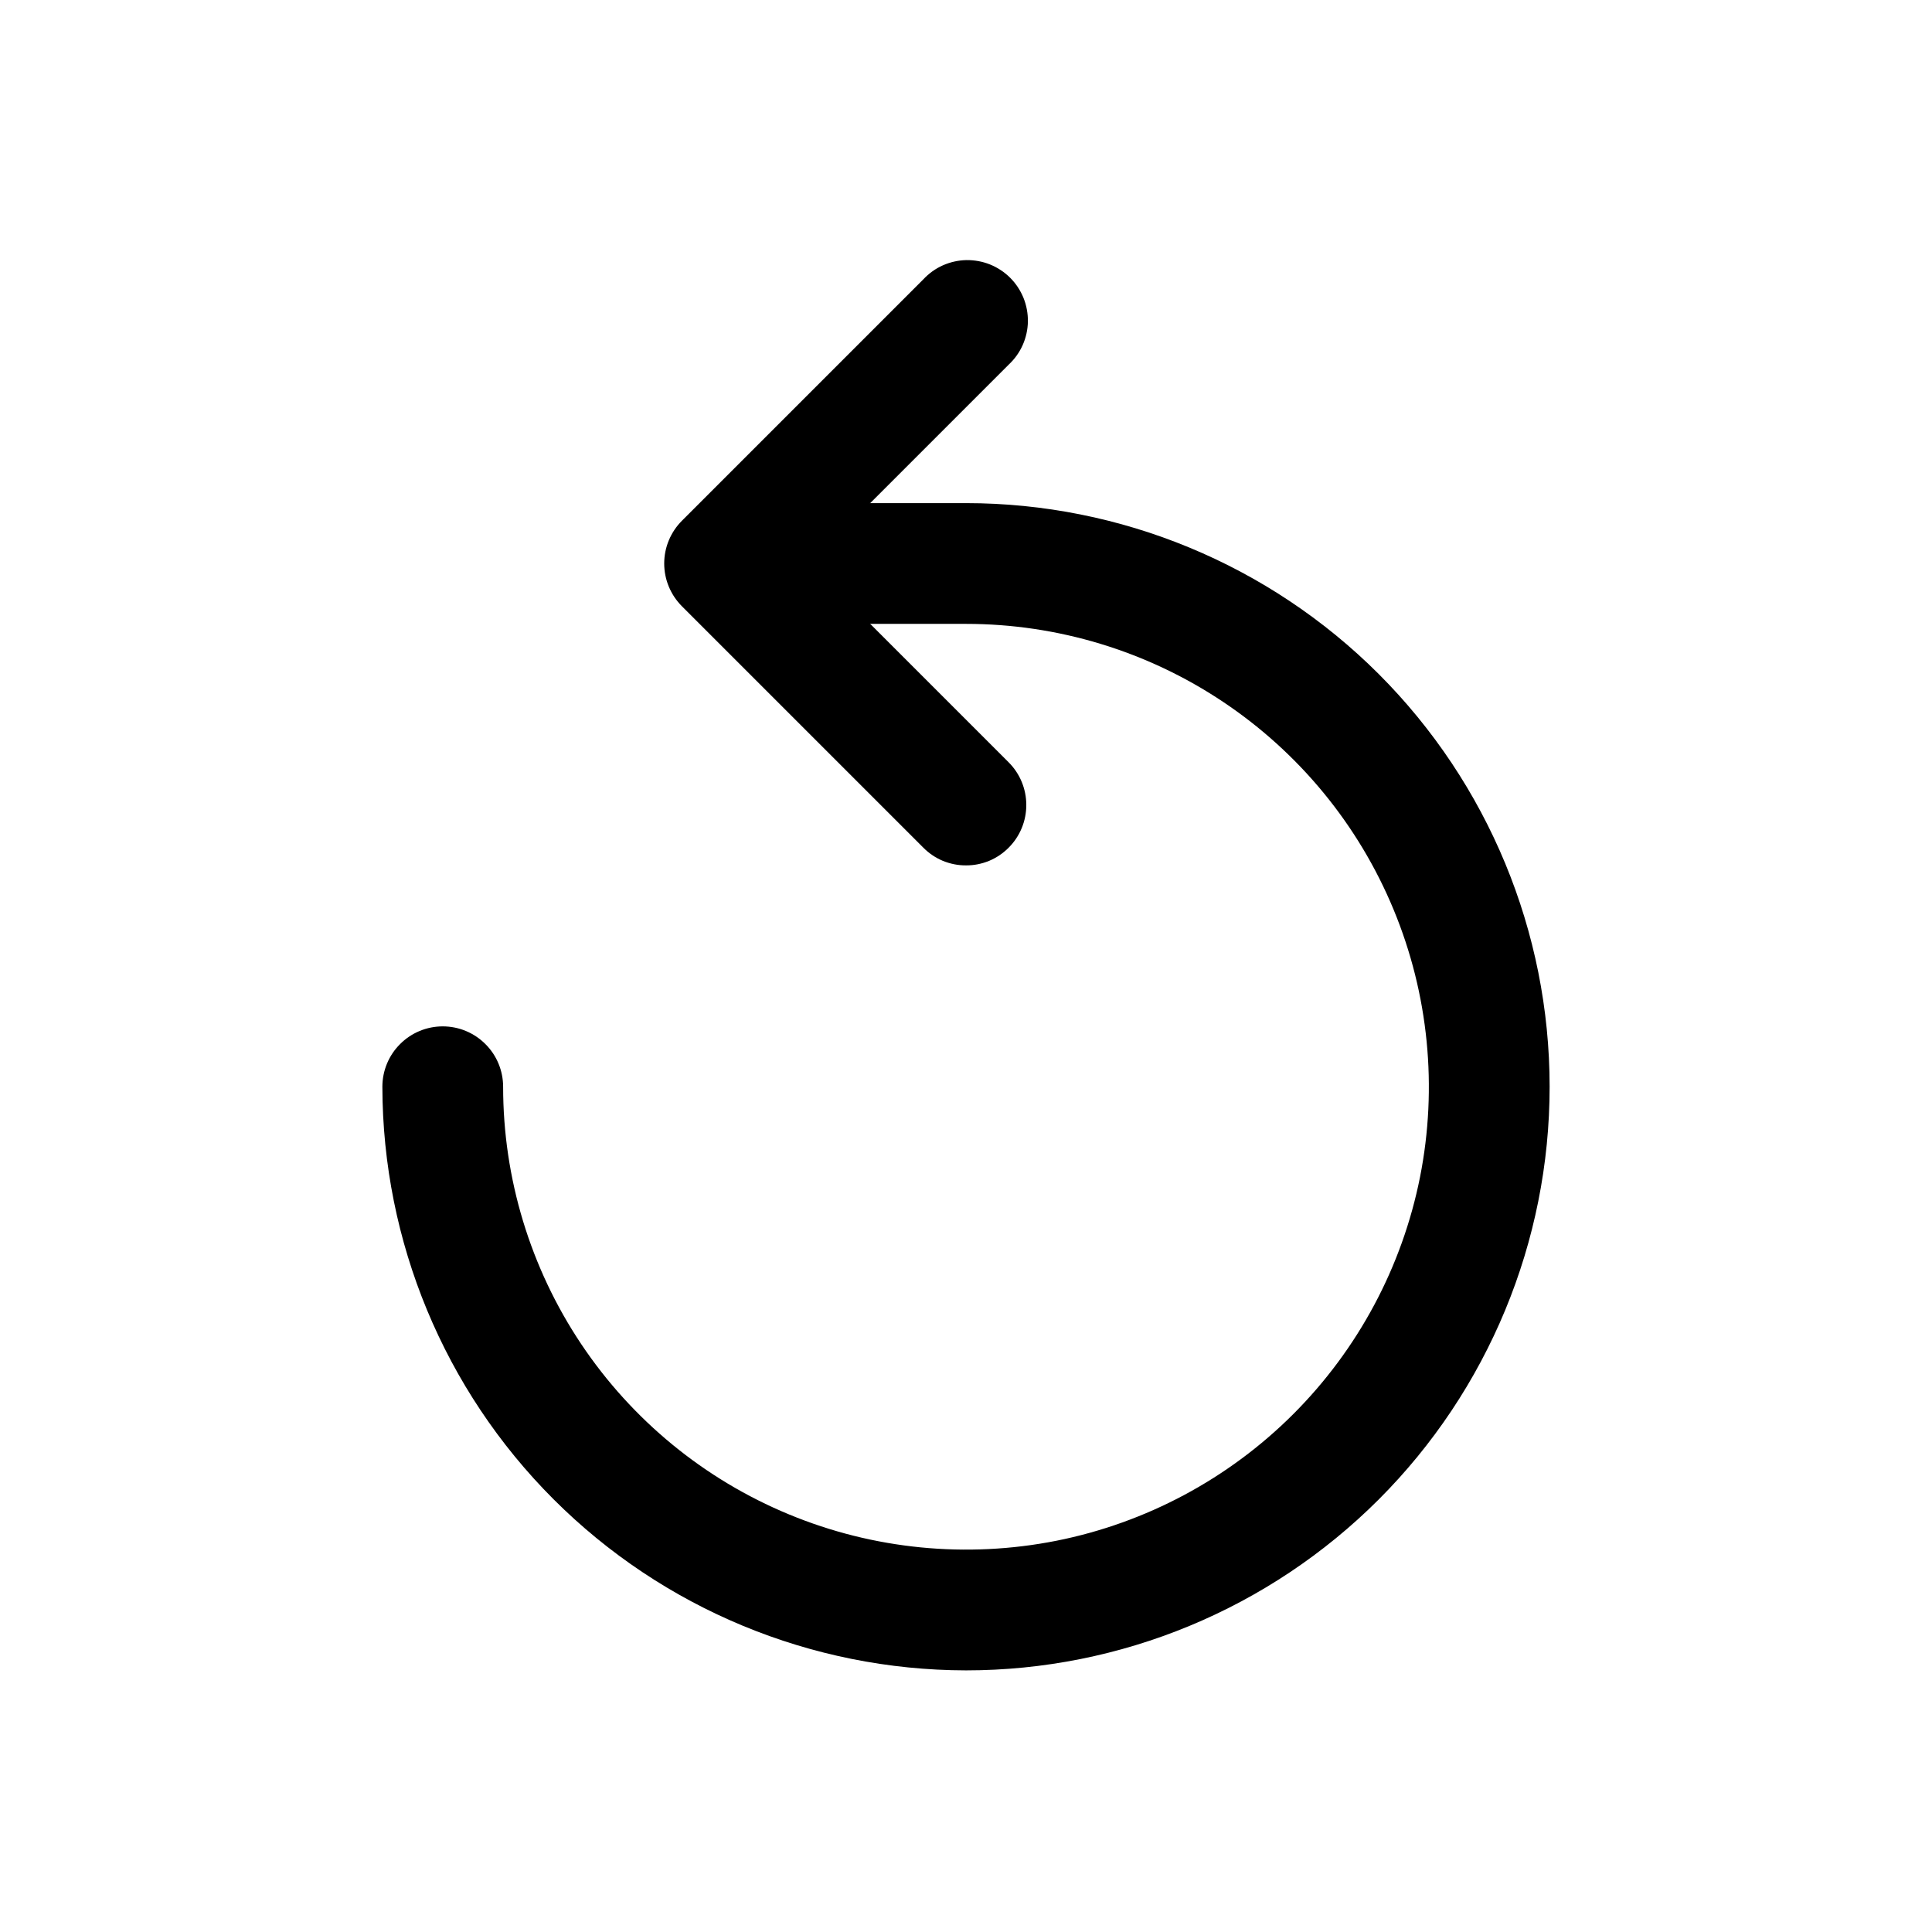
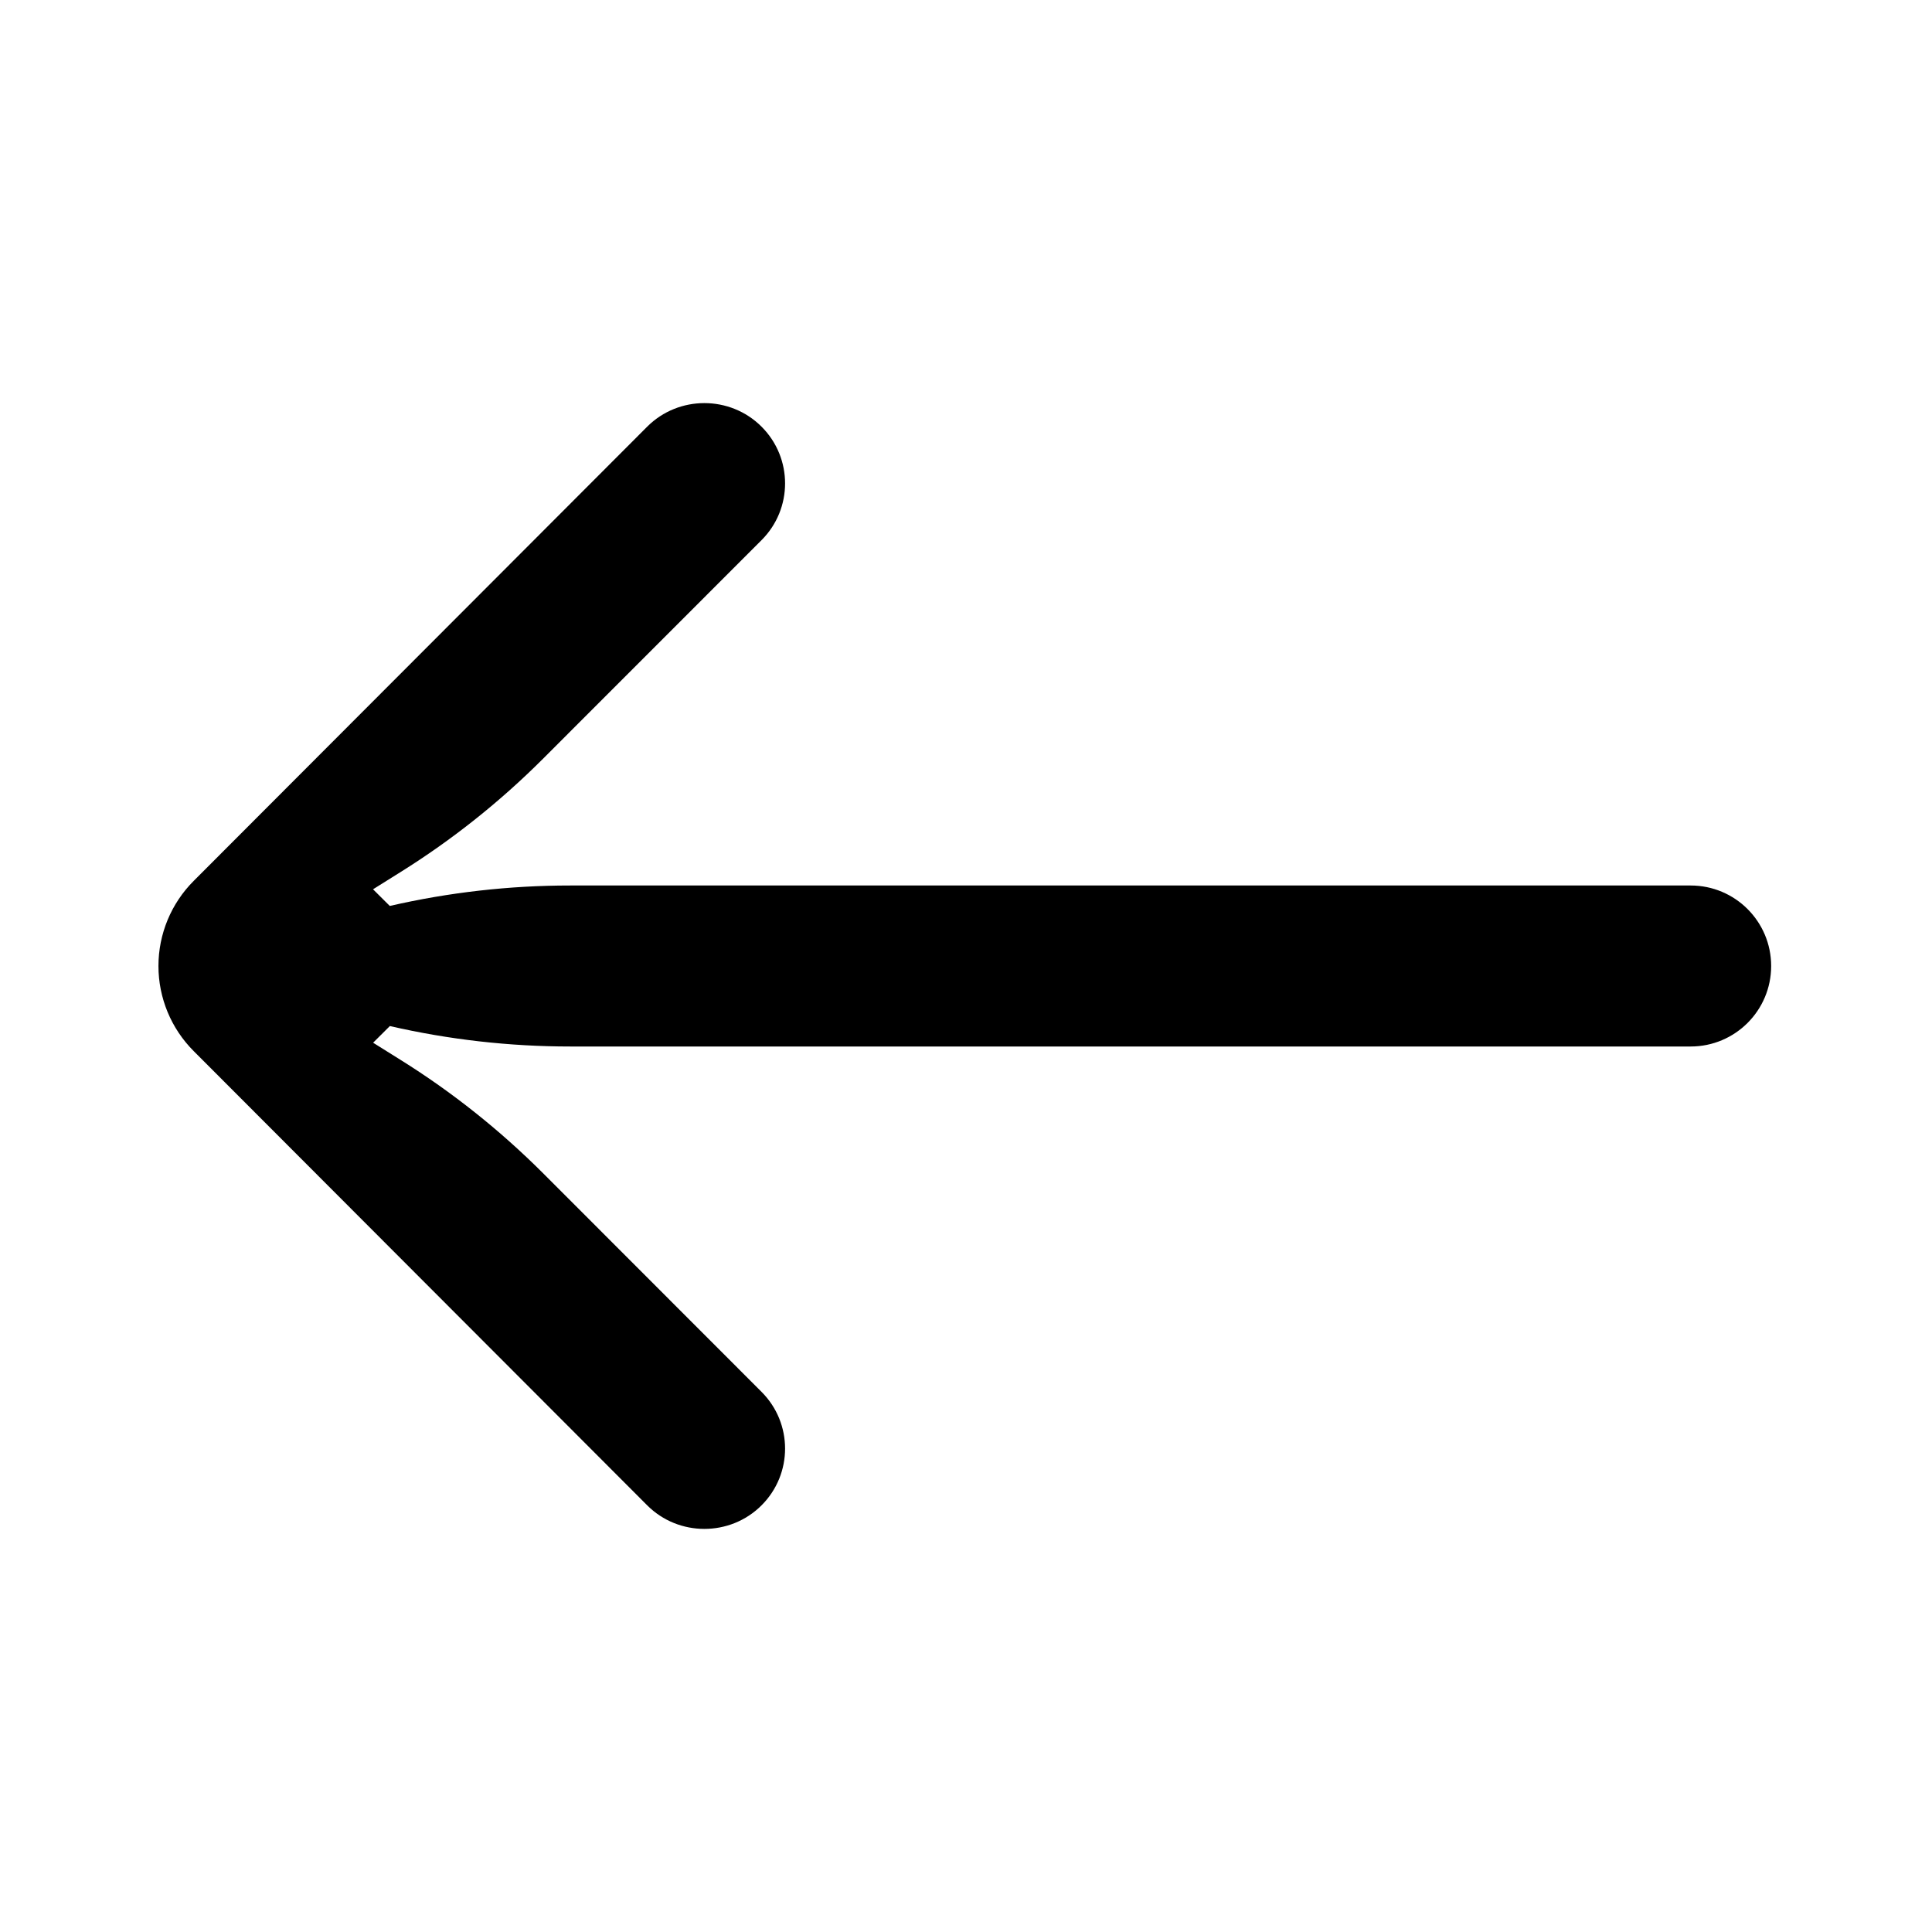
<svg xmlns="http://www.w3.org/2000/svg" width="800px" height="800px" viewBox="0 0 24 24" fill="none">
-   <path d="M12 20.75C10.078 20.747 8.235 19.983 6.876 18.624C5.517 17.265 4.753 15.422 4.75 13.5C4.75 13.301 4.829 13.11 4.97 12.97C5.11 12.829 5.301 12.75 5.5 12.75C5.699 12.75 5.89 12.829 6.03 12.97C6.171 13.11 6.25 13.301 6.25 13.5C6.25 14.637 6.587 15.749 7.219 16.695C7.851 17.64 8.749 18.377 9.8 18.812C10.85 19.247 12.006 19.361 13.122 19.14C14.237 18.918 15.262 18.37 16.066 17.566C16.87 16.762 17.418 15.737 17.64 14.622C17.861 13.506 17.747 12.35 17.312 11.3C16.877 10.249 16.14 9.351 15.194 8.719C14.249 8.087 13.137 7.75 12 7.75H9.5C9.301 7.75 9.11 7.671 8.97 7.53C8.829 7.39 8.75 7.199 8.75 7C8.75 6.801 8.829 6.61 8.97 6.47C9.11 6.329 9.301 6.25 9.5 6.25H12C13.923 6.25 15.767 7.014 17.127 8.373C18.486 9.733 19.25 11.577 19.25 13.5C19.25 15.423 18.486 17.267 17.127 18.627C15.767 19.986 13.923 20.75 12 20.75Z" fill="#000000" />
-   <path d="M12 10.75C11.902 10.751 11.804 10.731 11.713 10.694C11.622 10.656 11.539 10.6 11.47 10.53L8.47 7.53C8.33 7.389 8.251 7.199 8.251 7C8.251 6.801 8.33 6.611 8.47 6.47L11.47 3.47C11.539 3.396 11.621 3.337 11.713 3.296C11.806 3.255 11.905 3.233 12.005 3.231C12.106 3.23 12.206 3.248 12.3 3.286C12.393 3.324 12.478 3.38 12.549 3.451C12.62 3.522 12.676 3.607 12.714 3.7C12.752 3.794 12.77 3.894 12.769 3.995C12.767 4.095 12.745 4.195 12.704 4.287C12.663 4.379 12.604 4.461 12.53 4.53L10.06 7L12.53 9.47C12.671 9.611 12.749 9.801 12.749 10C12.749 10.199 12.671 10.389 12.53 10.53C12.461 10.6 12.378 10.656 12.287 10.694C12.196 10.731 12.099 10.751 12 10.75Z" fill="#000000" />
+   <path fill-rule="evenodd" clip-rule="evenodd" d="M2.407 13.058a1.495 1.495 0 0 1 0-2.116L8.04 5.3c.39-.39 1.03-.39 1.42 0 .39.39.39 1.02 0 1.41L6.744 9.427a9.992 9.992 0 0 1-1.768 1.406l-.342.214.208.207A10 10 0 0 1 7.082 11h13.92a1 1 0 1 1 0 2H7.083a10 10 0 0 1-2.24-.254l-.208.207.342.214c.641.4 1.233.872 1.768 1.406L9.46 17.29c.39.39.39 1.02 0 1.41-.39.39-1.03.39-1.42 0l-5.633-5.642z" fill="#000000" />
</svg>
